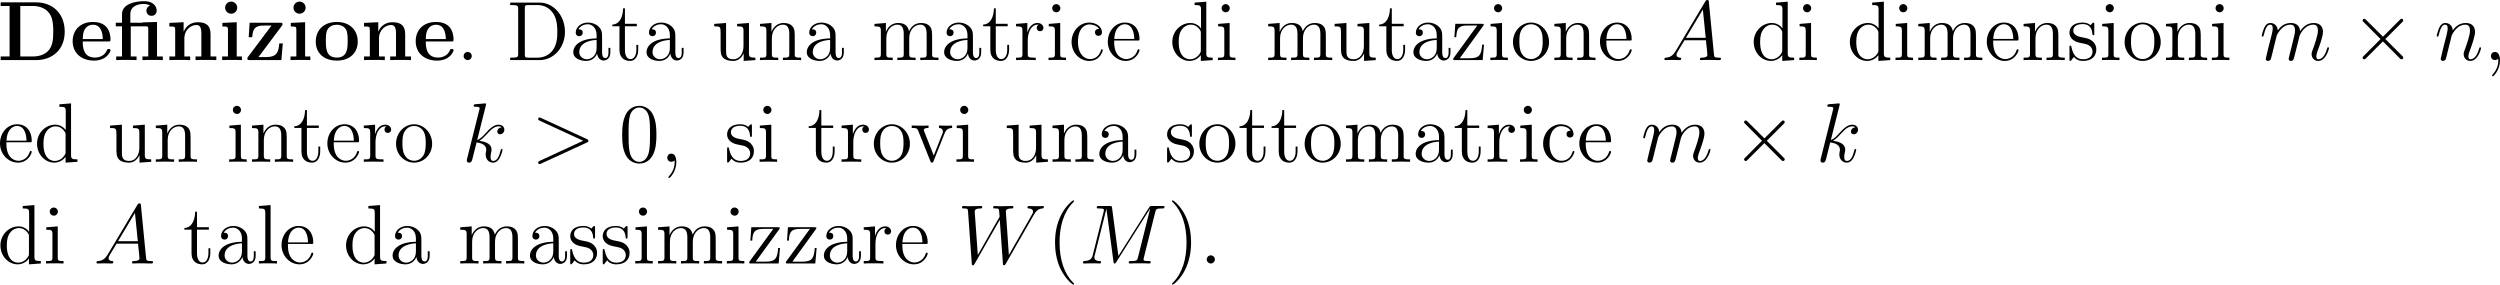
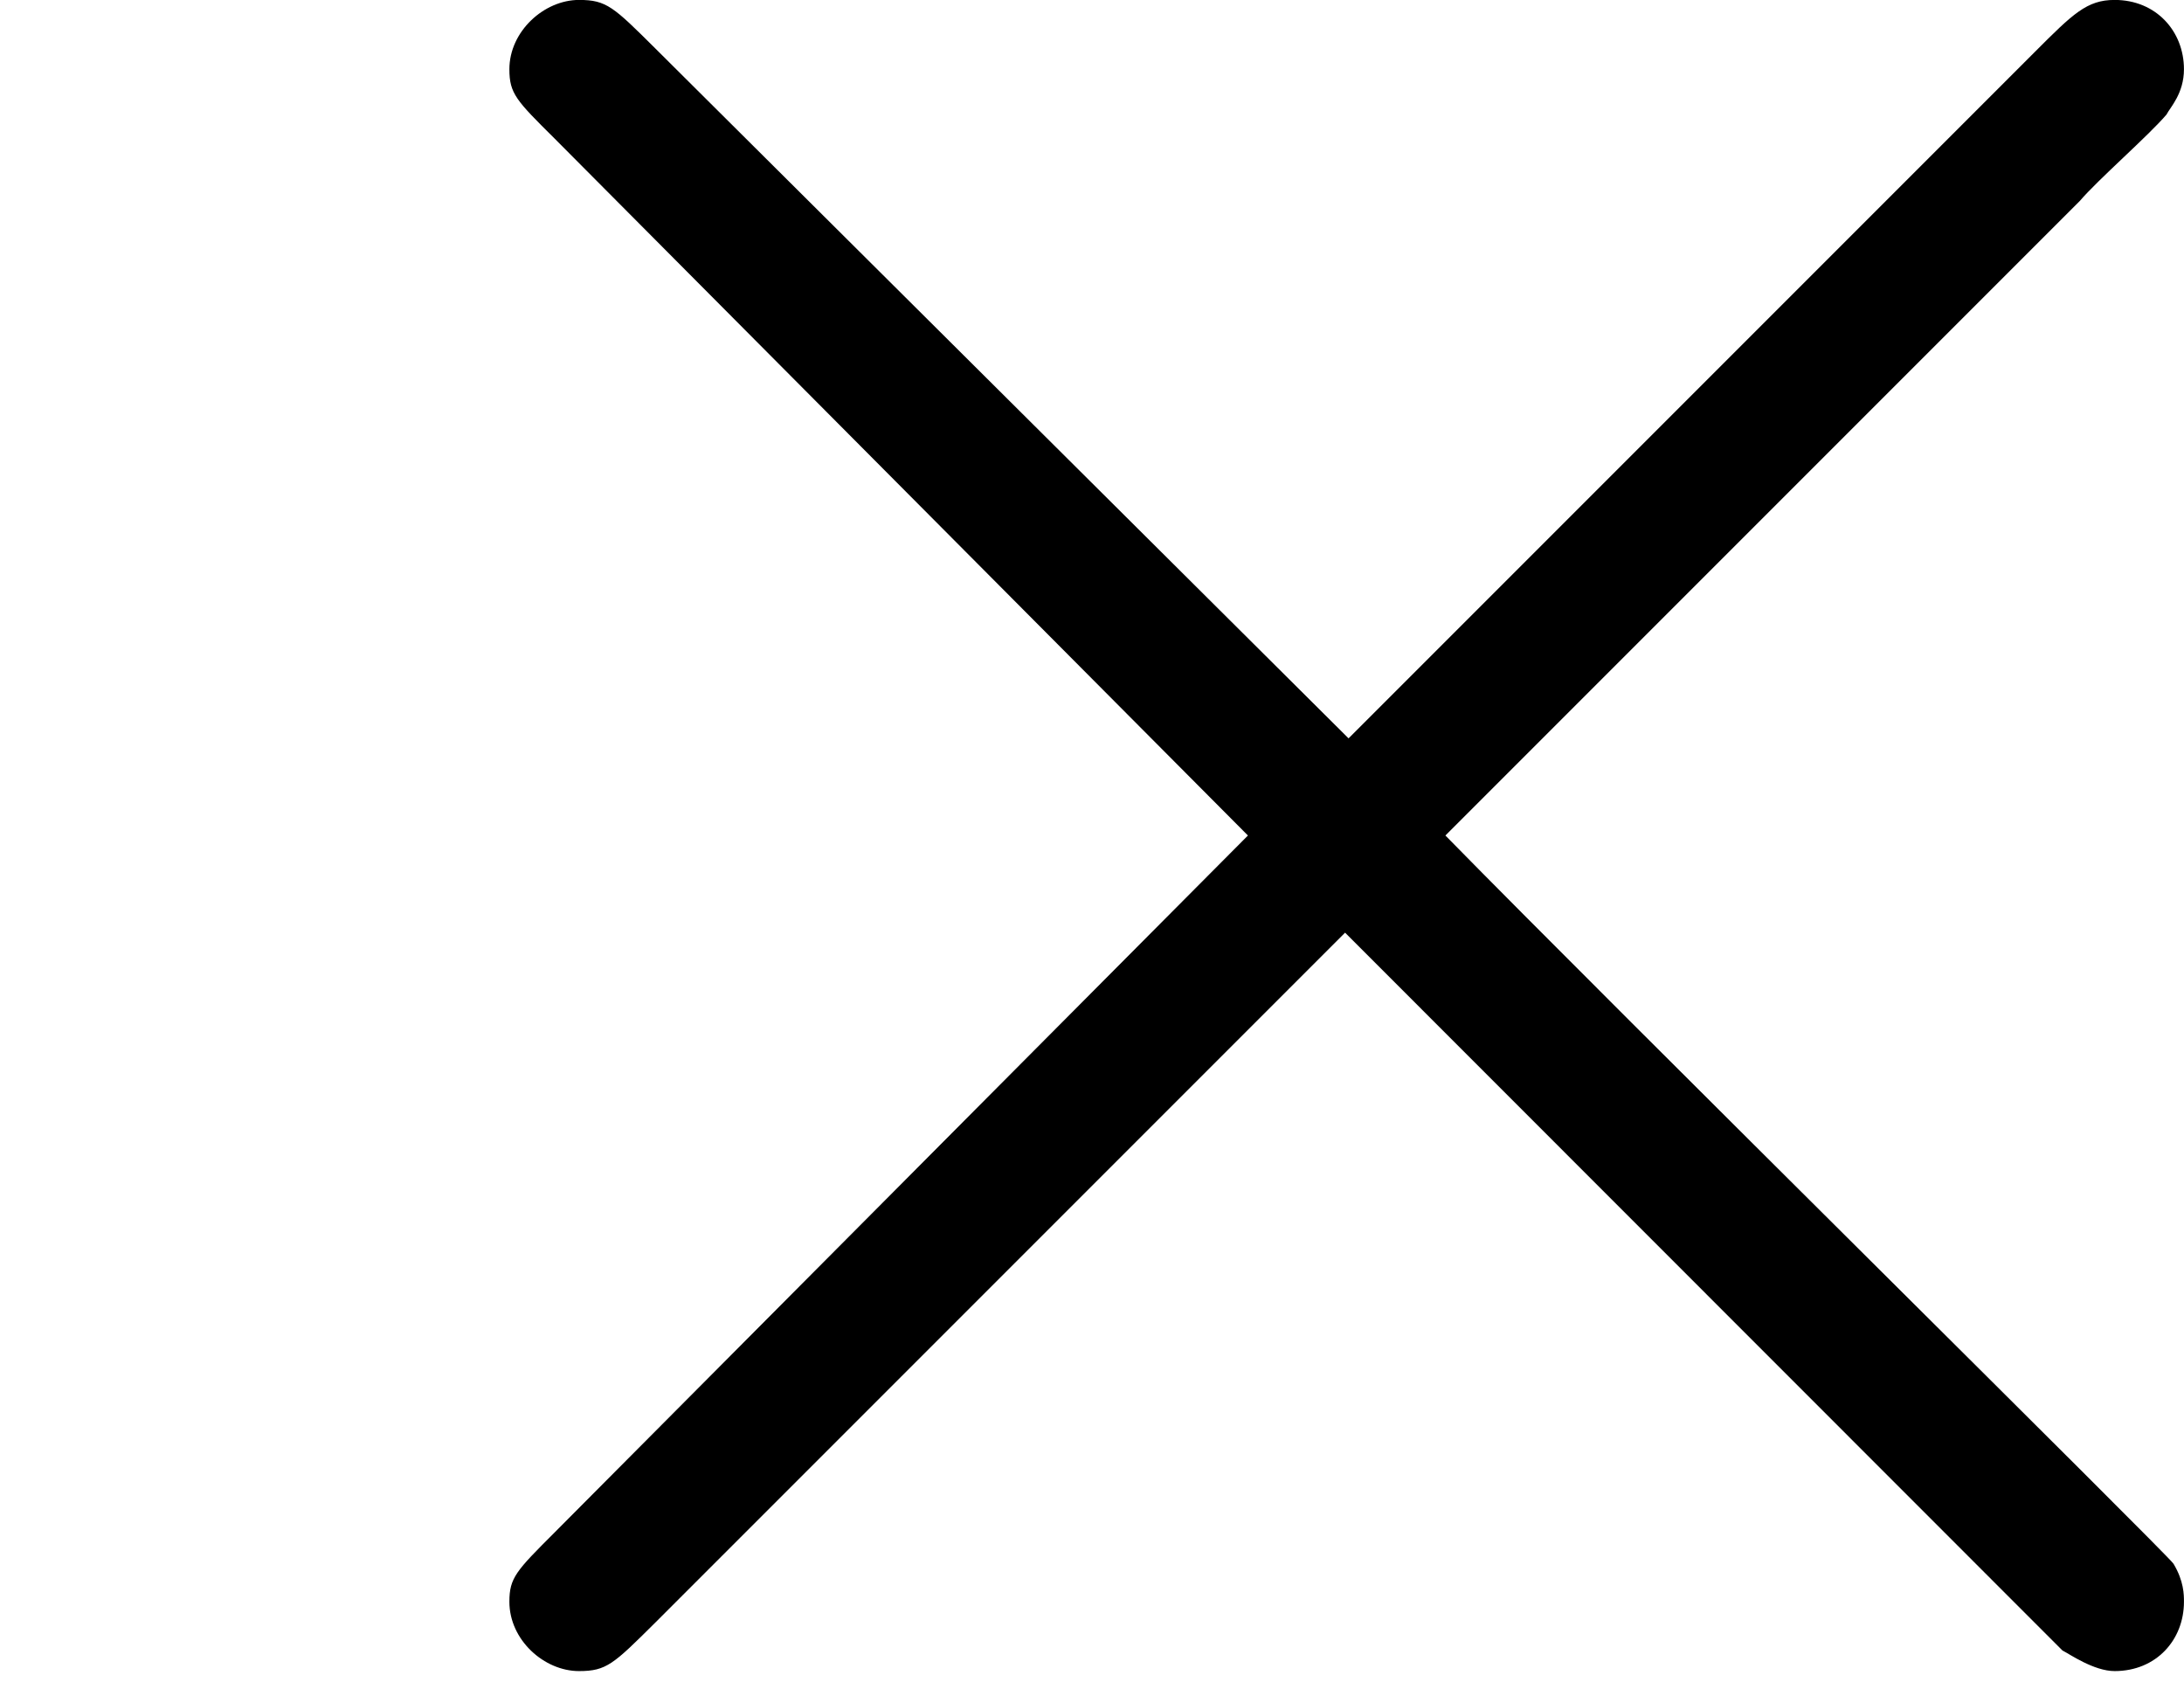
- <svg xmlns="http://www.w3.org/2000/svg" xmlns:xlink="http://www.w3.org/1999/xlink" version="1.1" width="401.275pt" height="45.684pt" viewBox="-.234 -.34 401.275 45.684">
+ <svg xmlns="http://www.w3.org/2000/svg" xmlns:xlink="http://www.w3.org/1999/xlink" version="1.1" width="8.511pt" height="6.633pt" viewBox="-.239 -.254 8.511 6.633">
  <defs>
-     <path id="g2-58" d="M2.2-.574C2.2-.921 1.913-1.16 1.626-1.16C1.279-1.16 1.04-.873 1.04-.586C1.04-.239 1.327 0 1.614 0C1.961 0 2.2-.287 2.2-.574Z" />
-     <path id="g2-59" d="M2.331 .048C2.331-.646 2.104-1.16 1.614-1.16C1.231-1.16 1.04-.849 1.04-.586S1.219 0 1.626 0C1.781 0 1.913-.048 2.02-.155C2.044-.179 2.056-.179 2.068-.179C2.092-.179 2.092-.012 2.092 .048C2.092 .442 2.02 1.219 1.327 1.997C1.196 2.14 1.196 2.164 1.196 2.188C1.196 2.248 1.255 2.307 1.315 2.307C1.411 2.307 2.331 1.423 2.331 .048Z" />
-     <path id="g2-62" d="M7.878-2.726C8.106-2.833 8.118-2.905 8.118-2.989C8.118-3.061 8.094-3.144 7.878-3.24L1.411-6.217C1.255-6.288 1.231-6.3 1.207-6.3C1.064-6.3 .98-6.181 .98-6.085C.98-5.942 1.076-5.894 1.231-5.822L7.376-2.989L1.219-.143C.98-.036 .98 .048 .98 .12C.98 .215 1.064 .335 1.207 .335C1.231 .335 1.243 .323 1.411 .251L7.878-2.726Z" />
-     <path id="g2-65" d="M2.032-1.327C1.614-.622 1.207-.383 .634-.347C.502-.335 .406-.335 .406-.12C.406-.048 .466 0 .55 0C.765 0 1.303-.024 1.518-.024C1.865-.024 2.248 0 2.582 0C2.654 0 2.798 0 2.798-.227C2.798-.335 2.702-.347 2.63-.347C2.355-.371 2.128-.466 2.128-.753C2.128-.921 2.2-1.052 2.355-1.315L3.264-2.821H6.312C6.324-2.714 6.324-2.618 6.336-2.511C6.372-2.2 6.516-.956 6.516-.729C6.516-.371 5.906-.347 5.715-.347C5.583-.347 5.452-.347 5.452-.132C5.452 0 5.559 0 5.631 0C5.834 0 6.073-.024 6.276-.024H6.958C7.687-.024 8.213 0 8.225 0C8.309 0 8.44 0 8.44-.227C8.44-.347 8.333-.347 8.153-.347C7.496-.347 7.484-.454 7.448-.813L6.719-8.273C6.695-8.512 6.647-8.536 6.516-8.536C6.396-8.536 6.324-8.512 6.217-8.333L2.032-1.327ZM3.467-3.168L5.87-7.185L6.276-3.168H3.467Z" />
-     <path id="g2-77" d="M10.855-7.293C10.963-7.699 10.987-7.819 11.836-7.819C12.063-7.819 12.17-7.819 12.17-8.046C12.17-8.165 12.087-8.165 11.86-8.165H10.425C10.126-8.165 10.114-8.153 9.983-7.962L5.619-1.064L4.722-7.902C4.686-8.165 4.674-8.165 4.364-8.165H2.881C2.654-8.165 2.546-8.165 2.546-7.938C2.546-7.819 2.654-7.819 2.833-7.819C3.563-7.819 3.563-7.723 3.563-7.592C3.563-7.568 3.563-7.496 3.515-7.317L1.985-1.219C1.841-.646 1.566-.383 .765-.347C.729-.347 .586-.335 .586-.132C.586 0 .693 0 .741 0C.98 0 1.59-.024 1.829-.024H2.403C2.57-.024 2.774 0 2.941 0C3.025 0 3.156 0 3.156-.227C3.156-.335 3.037-.347 2.989-.347C2.594-.359 2.212-.43 2.212-.861C2.212-.98 2.212-.992 2.26-1.16L3.909-7.747H3.921L4.914-.323C4.949-.036 4.961 0 5.069 0C5.2 0 5.26-.096 5.32-.203L10.126-7.807H10.138L8.404-.885C8.297-.466 8.273-.347 7.436-.347C7.209-.347 7.089-.347 7.089-.132C7.089 0 7.197 0 7.269 0C7.472 0 7.711-.024 7.914-.024H9.325C9.528-.024 9.779 0 9.983 0C10.078 0 10.21 0 10.21-.227C10.21-.347 10.102-.347 9.923-.347C9.194-.347 9.194-.442 9.194-.562C9.194-.574 9.194-.658 9.217-.753L10.855-7.293Z" />
-     <path id="g2-87" d="M10.796-6.838C11.07-7.305 11.333-7.747 12.051-7.819C12.158-7.831 12.266-7.843 12.266-8.034C12.266-8.165 12.158-8.165 12.123-8.165C12.099-8.165 12.015-8.141 11.226-8.141C10.867-8.141 10.497-8.165 10.15-8.165C10.078-8.165 9.935-8.165 9.935-7.938C9.935-7.831 10.03-7.819 10.102-7.819C10.341-7.807 10.724-7.735 10.724-7.364C10.724-7.209 10.676-7.125 10.556-6.922L7.293-1.207L6.862-7.436C6.862-7.58 6.994-7.807 7.663-7.819C7.819-7.819 7.938-7.819 7.938-8.046C7.938-8.165 7.819-8.165 7.759-8.165C7.34-8.165 6.898-8.141 6.468-8.141H5.846C5.667-8.141 5.452-8.165 5.272-8.165C5.2-8.165 5.057-8.165 5.057-7.938C5.057-7.819 5.141-7.819 5.344-7.819C5.894-7.819 5.894-7.807 5.942-7.077L5.978-6.647L2.881-1.207L2.439-7.376C2.439-7.508 2.439-7.807 3.252-7.819C3.383-7.819 3.515-7.819 3.515-8.034C3.515-8.165 3.407-8.165 3.335-8.165C2.917-8.165 2.475-8.141 2.044-8.141H1.423C1.243-8.141 1.028-8.165 .849-8.165C.777-8.165 .634-8.165 .634-7.938C.634-7.819 .729-7.819 .897-7.819C1.459-7.819 1.47-7.747 1.494-7.364L2.02-.024C2.032 .179 2.044 .251 2.188 .251C2.307 .251 2.331 .203 2.439 .024L6.001-6.205L6.444-.024C6.456 .179 6.468 .251 6.611 .251C6.731 .251 6.767 .191 6.862 .024L10.796-6.838Z" />
-     <path id="g2-107" d="M3.359-7.998C3.371-8.046 3.395-8.118 3.395-8.177C3.395-8.297 3.276-8.297 3.252-8.297C3.24-8.297 2.809-8.261 2.594-8.237C2.391-8.225 2.212-8.201 1.997-8.189C1.71-8.165 1.626-8.153 1.626-7.938C1.626-7.819 1.745-7.819 1.865-7.819C2.475-7.819 2.475-7.711 2.475-7.592C2.475-7.544 2.475-7.52 2.415-7.305L.705-.466C.658-.287 .658-.263 .658-.191C.658 .072 .861 .12 .98 .12C1.315 .12 1.387-.143 1.482-.514L2.044-2.75C2.905-2.654 3.419-2.295 3.419-1.722C3.419-1.65 3.419-1.602 3.383-1.423C3.335-1.243 3.335-1.1 3.335-1.04C3.335-.347 3.79 .12 4.4 .12C4.949 .12 5.236-.383 5.332-.55C5.583-.992 5.738-1.662 5.738-1.71C5.738-1.769 5.691-1.817 5.619-1.817C5.511-1.817 5.499-1.769 5.452-1.578C5.284-.956 5.033-.12 4.423-.12C4.184-.12 4.029-.239 4.029-.693C4.029-.921 4.077-1.184 4.125-1.363C4.172-1.578 4.172-1.59 4.172-1.733C4.172-2.439 3.539-2.833 2.439-2.977C2.869-3.24 3.3-3.706 3.467-3.885C4.148-4.651 4.615-5.033 5.165-5.033C5.44-5.033 5.511-4.961 5.595-4.89C5.153-4.842 4.985-4.531 4.985-4.292C4.985-4.005 5.212-3.909 5.38-3.909C5.703-3.909 5.99-4.184 5.99-4.567C5.99-4.914 5.715-5.272 5.177-5.272C4.519-5.272 3.981-4.806 3.132-3.85C3.013-3.706 2.57-3.252 2.128-3.084L3.359-7.998Z" />
-     <path id="g2-109" d="M2.463-3.503C2.487-3.575 2.786-4.172 3.228-4.555C3.539-4.842 3.945-5.033 4.411-5.033C4.89-5.033 5.057-4.674 5.057-4.196C5.057-4.125 5.057-3.885 4.914-3.324L4.615-2.092C4.519-1.733 4.292-.849 4.268-.717C4.22-.538 4.148-.227 4.148-.179C4.148-.012 4.28 .12 4.459 .12C4.818 .12 4.878-.155 4.985-.586L5.703-3.443C5.727-3.539 6.348-5.033 7.663-5.033C8.141-5.033 8.309-4.674 8.309-4.196C8.309-3.527 7.843-2.224 7.58-1.506C7.472-1.219 7.412-1.064 7.412-.849C7.412-.311 7.783 .12 8.357 .12C9.468 .12 9.887-1.638 9.887-1.71C9.887-1.769 9.839-1.817 9.767-1.817C9.66-1.817 9.648-1.781 9.588-1.578C9.313-.622 8.871-.12 8.393-.12C8.273-.12 8.082-.132 8.082-.514C8.082-.825 8.225-1.207 8.273-1.339C8.488-1.913 9.026-3.324 9.026-4.017C9.026-4.734 8.608-5.272 7.699-5.272C6.898-5.272 6.253-4.818 5.774-4.113C5.738-4.758 5.344-5.272 4.447-5.272C3.383-5.272 2.821-4.519 2.606-4.22C2.57-4.902 2.08-5.272 1.554-5.272C1.207-5.272 .933-5.105 .705-4.651C.49-4.22 .323-3.491 .323-3.443S.371-3.335 .454-3.335C.55-3.335 .562-3.347 .634-3.622C.813-4.328 1.04-5.033 1.518-5.033C1.793-5.033 1.889-4.842 1.889-4.483C1.889-4.22 1.769-3.754 1.686-3.383L1.351-2.092C1.303-1.865 1.172-1.327 1.112-1.112C1.028-.801 .897-.239 .897-.179C.897-.012 1.028 .12 1.207 .12C1.351 .12 1.518 .048 1.614-.132C1.638-.191 1.745-.61 1.805-.849L2.068-1.925L2.463-3.503Z" />
-     <path id="g2-110" d="M2.463-3.503C2.487-3.575 2.786-4.172 3.228-4.555C3.539-4.842 3.945-5.033 4.411-5.033C4.89-5.033 5.057-4.674 5.057-4.196C5.057-3.515 4.567-2.152 4.328-1.506C4.22-1.219 4.16-1.064 4.16-.849C4.16-.311 4.531 .12 5.105 .12C6.217 .12 6.635-1.638 6.635-1.71C6.635-1.769 6.587-1.817 6.516-1.817C6.408-1.817 6.396-1.781 6.336-1.578C6.061-.598 5.607-.12 5.141-.12C5.021-.12 4.83-.132 4.83-.514C4.83-.813 4.961-1.172 5.033-1.339C5.272-1.997 5.774-3.335 5.774-4.017C5.774-4.734 5.356-5.272 4.447-5.272C3.383-5.272 2.821-4.519 2.606-4.22C2.57-4.902 2.08-5.272 1.554-5.272C1.172-5.272 .909-5.045 .705-4.639C.49-4.208 .323-3.491 .323-3.443S.371-3.335 .454-3.335C.55-3.335 .562-3.347 .634-3.622C.825-4.352 1.04-5.033 1.518-5.033C1.793-5.033 1.889-4.842 1.889-4.483C1.889-4.22 1.769-3.754 1.686-3.383L1.351-2.092C1.303-1.865 1.172-1.327 1.112-1.112C1.028-.801 .897-.239 .897-.179C.897-.012 1.028 .12 1.207 .12C1.351 .12 1.518 .048 1.614-.132C1.638-.191 1.745-.61 1.805-.849L2.068-1.925L2.463-3.503Z" />
-     <path id="g1-2" d="M4.651-3.324L2.26-5.703C2.116-5.846 2.092-5.87 1.997-5.87C1.877-5.87 1.757-5.762 1.757-5.631C1.757-5.547 1.781-5.523 1.913-5.392L4.304-2.989L1.913-.586C1.781-.454 1.757-.43 1.757-.347C1.757-.215 1.877-.108 1.997-.108C2.092-.108 2.116-.132 2.26-.275L4.639-2.654L7.113-.179C7.137-.167 7.221-.108 7.293-.108C7.436-.108 7.532-.215 7.532-.347C7.532-.371 7.532-.418 7.496-.478C7.484-.502 5.583-2.379 4.985-2.989L7.173-5.177C7.233-5.248 7.412-5.404 7.472-5.475C7.484-5.499 7.532-5.547 7.532-5.631C7.532-5.762 7.436-5.87 7.293-5.87C7.197-5.87 7.149-5.822 7.018-5.691L4.651-3.324Z" />
-     <path id="g3-40" d="M3.885 2.905C3.885 2.869 3.885 2.845 3.682 2.642C2.487 1.435 1.817-.538 1.817-2.977C1.817-5.296 2.379-7.293 3.766-8.703C3.885-8.811 3.885-8.835 3.885-8.871C3.885-8.942 3.826-8.966 3.778-8.966C3.622-8.966 2.642-8.106 2.056-6.934C1.447-5.727 1.172-4.447 1.172-2.977C1.172-1.913 1.339-.49 1.961 .789C2.666 2.224 3.646 3.001 3.778 3.001C3.826 3.001 3.885 2.977 3.885 2.905Z" />
-     <path id="g3-41" d="M3.371-2.977C3.371-3.885 3.252-5.368 2.582-6.755C1.877-8.189 .897-8.966 .765-8.966C.717-8.966 .658-8.942 .658-8.871C.658-8.835 .658-8.811 .861-8.608C2.056-7.4 2.726-5.428 2.726-2.989C2.726-.669 2.164 1.327 .777 2.738C.658 2.845 .658 2.869 .658 2.905C.658 2.977 .717 3.001 .765 3.001C.921 3.001 1.901 2.14 2.487 .968C3.096-.251 3.371-1.542 3.371-2.977Z" />
-     <path id="g3-48" d="M5.356-3.826C5.356-4.818 5.296-5.786 4.866-6.695C4.376-7.687 3.515-7.95 2.929-7.95C2.236-7.95 1.387-7.603 .944-6.611C.61-5.858 .49-5.117 .49-3.826C.49-2.666 .574-1.793 1.004-.944C1.47-.036 2.295 .251 2.917 .251C3.957 .251 4.555-.371 4.902-1.064C5.332-1.961 5.356-3.132 5.356-3.826ZM2.917 .012C2.534 .012 1.757-.203 1.53-1.506C1.399-2.224 1.399-3.132 1.399-3.969C1.399-4.949 1.399-5.834 1.59-6.539C1.793-7.34 2.403-7.711 2.917-7.711C3.371-7.711 4.065-7.436 4.292-6.408C4.447-5.727 4.447-4.782 4.447-3.969C4.447-3.168 4.447-2.26 4.316-1.53C4.089-.215 3.335 .012 2.917 .012Z" />
-     <path id="g3-68" d="M.502-8.165V-7.819H.741C1.602-7.819 1.638-7.699 1.638-7.257V-.909C1.638-.466 1.602-.347 .741-.347H.502V0H4.686C6.683 0 8.285-1.793 8.285-4.005C8.285-6.312 6.671-8.165 4.686-8.165H.502ZM3.132-.347C2.606-.347 2.582-.43 2.582-.825V-7.34C2.582-7.735 2.606-7.819 3.132-7.819H4.388C5.38-7.819 6.169-7.34 6.659-6.551C7.197-5.703 7.197-4.495 7.197-4.017C7.197-3.347 7.185-2.224 6.504-1.339C6.109-.837 5.392-.347 4.388-.347H3.132Z" />
-     <path id="g3-97" d="M4.615-3.192C4.615-3.838 4.615-4.316 4.089-4.782C3.67-5.165 3.132-5.332 2.606-5.332C1.626-5.332 .873-4.686 .873-3.909C.873-3.563 1.1-3.395 1.375-3.395C1.662-3.395 1.865-3.599 1.865-3.885C1.865-4.376 1.435-4.376 1.255-4.376C1.53-4.878 2.104-5.093 2.582-5.093C3.132-5.093 3.838-4.639 3.838-3.563V-3.084C1.435-3.049 .526-2.044 .526-1.124C.526-.179 1.626 .12 2.355 .12C3.144 .12 3.682-.359 3.909-.933C3.957-.371 4.328 .06 4.842 .06C5.093 .06 5.786-.108 5.786-1.064V-1.733H5.523V-1.064C5.523-.383 5.236-.287 5.069-.287C4.615-.287 4.615-.921 4.615-1.1V-3.192ZM3.838-1.686C3.838-.514 2.965-.12 2.451-.12C1.865-.12 1.375-.55 1.375-1.124C1.375-2.702 3.407-2.845 3.838-2.869V-1.686Z" />
-     <path id="g3-99" d="M4.328-4.423C4.184-4.423 3.742-4.423 3.742-3.933C3.742-3.646 3.945-3.443 4.232-3.443C4.507-3.443 4.734-3.61 4.734-3.957C4.734-4.758 3.897-5.332 2.929-5.332C1.53-5.332 .418-4.089 .418-2.582C.418-1.052 1.566 .12 2.917 .12C4.495 .12 4.854-1.315 4.854-1.423S4.77-1.53 4.734-1.53C4.627-1.53 4.615-1.494 4.579-1.351C4.316-.502 3.67-.143 3.025-.143C2.295-.143 1.327-.777 1.327-2.594C1.327-4.579 2.343-5.069 2.941-5.069C3.395-5.069 4.053-4.89 4.328-4.423Z" />
-     <path id="g3-100" d="M3.587-8.165V-7.819C4.4-7.819 4.495-7.735 4.495-7.149V-4.507C4.244-4.854 3.73-5.272 3.001-5.272C1.614-5.272 .418-4.101 .418-2.57C.418-1.052 1.554 .12 2.869 .12C3.778 .12 4.304-.478 4.471-.705V.12L6.157 0V-.347C5.344-.347 5.248-.43 5.248-1.016V-8.297L3.587-8.165ZM4.471-1.399C4.471-1.184 4.471-1.148 4.304-.885C4.017-.466 3.527-.12 2.929-.12C2.618-.12 1.327-.239 1.327-2.558C1.327-3.419 1.47-3.897 1.733-4.292C1.973-4.663 2.451-5.033 3.049-5.033C3.79-5.033 4.208-4.495 4.328-4.304C4.471-4.101 4.471-4.077 4.471-3.862V-1.399Z" />
-     <path id="g3-101" d="M4.579-2.774C4.842-2.774 4.866-2.774 4.866-3.001C4.866-4.208 4.22-5.332 2.774-5.332C1.411-5.332 .359-4.101 .359-2.618C.359-1.04 1.578 .12 2.905 .12C4.328 .12 4.866-1.172 4.866-1.423C4.866-1.494 4.806-1.542 4.734-1.542C4.639-1.542 4.615-1.482 4.591-1.423C4.28-.418 3.479-.143 2.977-.143S1.267-.478 1.267-2.546V-2.774H4.579ZM1.279-3.001C1.375-4.878 2.427-5.093 2.762-5.093C4.041-5.093 4.113-3.407 4.125-3.001H1.279Z" />
-     <path id="g3-105" d="M2.08-7.364C2.08-7.675 1.829-7.95 1.494-7.95C1.184-7.95 .921-7.699 .921-7.376C.921-7.018 1.207-6.791 1.494-6.791C1.865-6.791 2.08-7.101 2.08-7.364ZM.43-5.141V-4.794C1.196-4.794 1.303-4.722 1.303-4.136V-.885C1.303-.347 1.172-.347 .395-.347V0C.729-.024 1.303-.024 1.65-.024C1.781-.024 2.475-.024 2.881 0V-.347C2.104-.347 2.056-.406 2.056-.873V-5.272L.43-5.141Z" />
-     <path id="g3-108" d="M2.056-8.297L.395-8.165V-7.819C1.207-7.819 1.303-7.735 1.303-7.149V-.885C1.303-.347 1.172-.347 .395-.347V0C.729-.024 1.315-.024 1.674-.024S2.63-.024 2.965 0V-.347C2.2-.347 2.056-.347 2.056-.885V-8.297Z" />
-     <path id="g3-109" d="M8.572-2.905C8.572-4.017 8.572-4.352 8.297-4.734C7.95-5.2 7.388-5.272 6.982-5.272C5.99-5.272 5.487-4.555 5.296-4.089C5.129-5.009 4.483-5.272 3.73-5.272C2.57-5.272 2.116-4.28 2.02-4.041H2.008V-5.272L.383-5.141V-4.794C1.196-4.794 1.291-4.71 1.291-4.125V-.885C1.291-.347 1.16-.347 .383-.347V0C.693-.024 1.339-.024 1.674-.024C2.02-.024 2.666-.024 2.977 0V-.347C2.212-.347 2.068-.347 2.068-.885V-3.108C2.068-4.364 2.893-5.033 3.634-5.033S4.543-4.423 4.543-3.694V-.885C4.543-.347 4.411-.347 3.634-.347V0C3.945-.024 4.591-.024 4.926-.024C5.272-.024 5.918-.024 6.229 0V-.347C5.464-.347 5.32-.347 5.32-.885V-3.108C5.32-4.364 6.145-5.033 6.886-5.033S7.795-4.423 7.795-3.694V-.885C7.795-.347 7.663-.347 6.886-.347V0C7.197-.024 7.843-.024 8.177-.024C8.524-.024 9.17-.024 9.48 0V-.347C8.883-.347 8.584-.347 8.572-.705V-2.905Z" />
-     <path id="g3-110" d="M5.32-2.905C5.32-4.017 5.32-4.352 5.045-4.734C4.698-5.2 4.136-5.272 3.73-5.272C2.57-5.272 2.116-4.28 2.02-4.041H2.008V-5.272L.383-5.141V-4.794C1.196-4.794 1.291-4.71 1.291-4.125V-.885C1.291-.347 1.16-.347 .383-.347V0C.693-.024 1.339-.024 1.674-.024C2.02-.024 2.666-.024 2.977 0V-.347C2.212-.347 2.068-.347 2.068-.885V-3.108C2.068-4.364 2.893-5.033 3.634-5.033S4.543-4.423 4.543-3.694V-.885C4.543-.347 4.411-.347 3.634-.347V0C3.945-.024 4.591-.024 4.926-.024C5.272-.024 5.918-.024 6.229 0V-.347C5.631-.347 5.332-.347 5.32-.705V-2.905Z" />
-     <path id="g3-111" d="M5.487-2.558C5.487-4.101 4.316-5.332 2.929-5.332C1.494-5.332 .359-4.065 .359-2.558C.359-1.028 1.554 .12 2.917 .12C4.328 .12 5.487-1.052 5.487-2.558ZM2.929-.143C2.487-.143 1.949-.335 1.602-.921C1.279-1.459 1.267-2.164 1.267-2.666C1.267-3.12 1.267-3.85 1.638-4.388C1.973-4.902 2.499-5.093 2.917-5.093C3.383-5.093 3.885-4.878 4.208-4.411C4.579-3.862 4.579-3.108 4.579-2.666C4.579-2.248 4.579-1.506 4.268-.944C3.933-.371 3.383-.143 2.929-.143Z" />
-     <path id="g3-114" d="M1.997-2.786C1.997-3.945 2.475-5.033 3.395-5.033C3.491-5.033 3.515-5.033 3.563-5.021C3.467-4.973 3.276-4.902 3.276-4.579C3.276-4.232 3.551-4.101 3.742-4.101C3.981-4.101 4.22-4.256 4.22-4.579C4.22-4.937 3.897-5.272 3.383-5.272C2.367-5.272 2.02-4.172 1.949-3.945H1.937V-5.272L.335-5.141V-4.794C1.148-4.794 1.243-4.71 1.243-4.125V-.885C1.243-.347 1.112-.347 .335-.347V0C.669-.024 1.327-.024 1.686-.024C2.008-.024 2.857-.024 3.132 0V-.347H2.893C2.02-.347 1.997-.478 1.997-.909V-2.786Z" />
-     <path id="g3-115" d="M3.921-5.057C3.921-5.272 3.921-5.332 3.802-5.332C3.706-5.332 3.479-5.069 3.395-4.961C3.025-5.26 2.654-5.332 2.271-5.332C.825-5.332 .395-4.543 .395-3.885C.395-3.754 .395-3.335 .849-2.917C1.231-2.582 1.638-2.499 2.188-2.391C2.845-2.26 3.001-2.224 3.3-1.985C3.515-1.805 3.67-1.542 3.67-1.207C3.67-.693 3.371-.12 2.319-.12C1.53-.12 .956-.574 .693-1.769C.646-1.985 .646-1.997 .634-2.008C.61-2.056 .562-2.056 .526-2.056C.395-2.056 .395-1.997 .395-1.781V-.155C.395 .06 .395 .12 .514 .12C.574 .12 .586 .108 .789-.143C.849-.227 .849-.251 1.028-.442C1.482 .12 2.128 .12 2.331 .12C3.587 .12 4.208-.574 4.208-1.518C4.208-2.164 3.814-2.546 3.706-2.654C3.276-3.025 2.953-3.096 2.164-3.24C1.805-3.312 .933-3.479 .933-4.196C.933-4.567 1.184-5.117 2.26-5.117C3.563-5.117 3.634-4.005 3.658-3.634C3.67-3.539 3.754-3.539 3.79-3.539C3.921-3.539 3.921-3.599 3.921-3.814V-5.057Z" />
-     <path id="g3-116" d="M2.008-4.806H3.694V-5.153H2.008V-7.352H1.745C1.733-6.229 1.303-5.081 .215-5.045V-4.806H1.231V-1.482C1.231-.155 2.116 .12 2.75 .12C3.503 .12 3.897-.622 3.897-1.482V-2.164H3.634V-1.506C3.634-.646 3.288-.143 2.821-.143C2.008-.143 2.008-1.255 2.008-1.459V-4.806Z" />
-     <path id="g3-117" d="M3.634-5.141V-4.794C4.447-4.794 4.543-4.71 4.543-4.125V-1.985C4.543-.968 4.005-.12 3.108-.12C2.128-.12 2.068-.681 2.068-1.315V-5.272L.383-5.141V-4.794C1.291-4.794 1.291-4.758 1.291-3.694V-1.901C1.291-1.16 1.291-.729 1.65-.335C1.937-.024 2.427 .12 3.037 .12C3.24 .12 3.622 .12 4.029-.227C4.376-.502 4.567-.956 4.567-.956V.12L6.229 0V-.347C5.416-.347 5.32-.43 5.32-1.016V-5.272L3.634-5.141Z" />
-     <path id="g3-118" d="M4.878-4.017C4.985-4.28 5.189-4.794 5.954-4.806V-5.153C5.607-5.129 5.44-5.129 5.069-5.129C4.818-5.129 4.639-5.129 4.089-5.153V-4.806C4.591-4.782 4.651-4.423 4.651-4.292C4.651-4.184 4.627-4.125 4.567-3.981L3.347-.897L2.008-4.268C1.949-4.435 1.937-4.435 1.937-4.495C1.937-4.806 2.391-4.806 2.606-4.806V-5.153C2.307-5.129 1.686-5.129 1.363-5.129C.968-5.129 .944-5.129 .215-5.153V-4.806C.885-4.806 1.004-4.758 1.148-4.388L2.857-.108C2.917 .06 2.941 .12 3.084 .12C3.168 .12 3.24 .096 3.324-.108L4.878-4.017Z" />
-     <path id="g3-122" d="M4.555-4.818C4.663-4.949 4.663-4.973 4.663-5.021C4.663-5.153 4.579-5.153 4.376-5.153H.622L.49-3.252H.753C.825-4.471 1.052-4.914 2.355-4.914H3.742L.323-.215C.323 0 .347 0 .61 0H4.507L4.698-2.2H4.435C4.328-.837 4.125-.263 2.702-.263H1.255L4.555-4.818Z" />
-     <path id="g0-12" d="M4.148-5.356V-5.308H2.427V-6.504C2.427-7.855 3.838-7.974 4.316-7.974C4.447-7.974 4.878-7.974 5.236-7.735C4.866-7.615 4.71-7.329 4.71-7.018C4.71-6.575 5.033-6.288 5.44-6.288C5.834-6.288 6.169-6.563 6.169-7.018C6.169-7.675 5.631-8.369 4.423-8.369C3.061-8.369 1.243-7.962 1.243-6.516V-5.308H.359V-4.794H1.243V-.514H.418V0C.693-.024 1.542-.024 1.865-.024S3.037-.024 3.312 0V-.514H2.487V-4.794H4.603C4.902-4.794 4.973-4.782 4.973-4.364V-.514H4.148V0C4.423-.024 5.272-.024 5.595-.024S6.767-.024 7.042 0V-.514H6.217V-5.416L4.148-5.356Z" />
-     <path id="g0-68" d="M.454-8.201V-7.687H1.722V-.514H.454V0H5.487C7.783 0 9.552-1.47 9.552-4.029C9.552-6.731 7.735-8.201 5.487-8.201H.454ZM3.24-.514V-7.687H5.033C6.073-7.687 6.91-7.281 7.352-6.659C7.699-6.169 7.926-5.583 7.926-4.041C7.926-2.642 7.747-2.02 7.329-1.459C6.91-.909 6.109-.514 5.033-.514H3.24Z" />
-     <path id="g0-101" d="M5.404-2.642C5.679-2.642 5.75-2.642 5.75-2.941C5.75-3.3 5.667-4.196 5.117-4.758C4.615-5.26 3.945-5.416 3.252-5.416C1.387-5.416 .371-4.196 .371-2.69C.371-1.016 1.602 .072 3.407 .072S5.75-1.196 5.75-1.399C5.75-1.578 5.571-1.578 5.499-1.578C5.308-1.578 5.296-1.542 5.224-1.387C4.914-.61 4.125-.359 3.551-.359C1.817-.359 1.805-1.973 1.805-2.642H5.404ZM1.805-2.989C1.829-3.479 1.841-3.945 2.092-4.376C2.319-4.758 2.738-5.021 3.252-5.021C4.531-5.021 4.639-3.587 4.651-2.989H1.805Z" />
-     <path id="g0-105" d="M2.666-7.448C2.666-7.938 2.271-8.309 1.805-8.309C1.315-8.309 .944-7.902 .944-7.448S1.315-6.587 1.805-6.587C2.271-6.587 2.666-6.958 2.666-7.448ZM.562-5.284V-4.77C1.267-4.77 1.351-4.77 1.351-4.304V-.514H.526V0C.801-.024 1.626-.024 1.949-.024C2.283-.024 3.049-.024 3.335 0V-.514H2.594V-5.38L.562-5.284Z" />
-     <path id="g0-110" d="M6.348-3.658C6.348-4.794 5.858-5.38 4.543-5.38C3.682-5.38 2.941-4.961 2.534-4.065H2.523V-5.38L.502-5.284V-4.77C1.243-4.77 1.327-4.77 1.327-4.304V-.514H.502V0C.777-.024 1.638-.024 1.973-.024S3.18-.024 3.455 0V-.514H2.63V-3.061C2.63-4.352 3.587-4.985 4.352-4.985C4.794-4.985 5.045-4.698 5.045-3.79V-.514H4.22V0C4.495-.024 5.356-.024 5.691-.024S6.898-.024 7.173 0V-.514H6.348V-3.658Z" />
-     <path id="g0-111" d="M6.336-2.618C6.336-4.232 5.236-5.416 3.359-5.416C1.411-5.416 .371-4.172 .371-2.618C.371-1.052 1.47 .072 3.347 .072C5.296 .072 6.336-1.112 6.336-2.618ZM3.359-.359C1.805-.359 1.805-1.757 1.805-2.738C1.805-3.3 1.805-3.897 2.032-4.328C2.295-4.806 2.833-5.021 3.347-5.021C4.029-5.021 4.459-4.698 4.663-4.364C4.902-3.933 4.902-3.312 4.902-2.738C4.902-1.745 4.902-.359 3.359-.359Z" />
-     <path id="g0-122" d="M5.26-4.854C5.368-4.985 5.368-5.009 5.368-5.081C5.368-5.308 5.248-5.308 5.021-5.308H.693L.562-3.252H1.064C1.136-4.388 1.399-4.914 2.726-4.914H3.802L.478-.478C.371-.347 .371-.323 .371-.239C.371 0 .478 0 .717 0H5.2L5.404-2.367H4.902C4.806-1.1 4.543-.43 3.037-.43H1.949L5.26-4.854Z" />
+     <path id="g0-2" d="M4.651-3.324L2.26-5.703C2.116-5.846 2.092-5.87 1.997-5.87C1.877-5.87 1.757-5.762 1.757-5.631C1.757-5.547 1.781-5.523 1.913-5.392L4.304-2.989L1.913-.586C1.781-.454 1.757-.43 1.757-.347C1.757-.215 1.877-.108 1.997-.108C2.092-.108 2.116-.132 2.26-.275L4.639-2.654L7.113-.179C7.137-.167 7.221-.108 7.293-.108C7.436-.108 7.532-.215 7.532-.347C7.532-.371 7.532-.418 7.496-.478C7.484-.502 5.583-2.379 4.985-2.989L7.173-5.177C7.233-5.248 7.412-5.404 7.472-5.475C7.484-5.499 7.532-5.547 7.532-5.631C7.532-5.762 7.436-5.87 7.293-5.87C7.197-5.87 7.149-5.822 7.018-5.691L4.651-3.324Z" />
  </defs>
-   <g id="page1" transform="matrix(1.13 0 0 1.13 -62.7115 -91.0576)">
-     <use x="54.931" y="88.817" xlink:href="#g0-68" />
-     <use x="65.239" y="88.817" xlink:href="#g0-101" />
-     <use x="71.376" y="88.817" xlink:href="#g0-12" />
-     <use x="78.848" y="88.817" xlink:href="#g0-110" />
-     <use x="86.32" y="88.817" xlink:href="#g0-105" />
-     <use x="90.056" y="88.817" xlink:href="#g0-122" />
-     <use x="96.034" y="88.817" xlink:href="#g0-105" />
-     <use x="99.77" y="88.817" xlink:href="#g0-111" />
-     <use x="106.495" y="88.817" xlink:href="#g0-110" />
-     <use x="113.966" y="88.817" xlink:href="#g0-101" />
-     <use x="120.103" y="88.817" xlink:href="#g2-58" />
-     <use x="127.257" y="88.817" xlink:href="#g3-68" />
-     <use x="136.197" y="88.817" xlink:href="#g3-97" />
-     <use x="142.05" y="88.817" xlink:href="#g3-116" />
-     <use x="146.602" y="88.817" xlink:href="#g3-97" />
-     <use x="156.357" y="88.817" xlink:href="#g3-117" />
-     <use x="162.86" y="88.817" xlink:href="#g3-110" />
-     <use x="169.364" y="88.817" xlink:href="#g3-97" />
-     <use x="179.119" y="88.817" xlink:href="#g3-109" />
-     <use x="188.874" y="88.817" xlink:href="#g3-97" />
-     <use x="194.727" y="88.817" xlink:href="#g3-116" />
-     <use x="199.279" y="88.817" xlink:href="#g3-114" />
-     <use x="203.831" y="88.817" xlink:href="#g3-105" />
-     <use x="207.083" y="88.817" xlink:href="#g3-99" />
-     <use x="212.286" y="88.817" xlink:href="#g3-101" />
-     <use x="221.39" y="88.817" xlink:href="#g3-100" />
-     <use x="227.894" y="88.817" xlink:href="#g3-105" />
-     <use x="235.047" y="88.817" xlink:href="#g3-109" />
-     <use x="244.477" y="88.817" xlink:href="#g3-117" />
-     <use x="250.98" y="88.817" xlink:href="#g3-116" />
-     <use x="255.533" y="88.817" xlink:href="#g3-97" />
-     <use x="261.386" y="88.817" xlink:href="#g3-122" />
-     <use x="266.588" y="88.817" xlink:href="#g3-105" />
-     <use x="269.84" y="88.817" xlink:href="#g3-111" />
-     <use x="275.693" y="88.817" xlink:href="#g3-110" />
-     <use x="282.196" y="88.817" xlink:href="#g3-101" />
-     <use x="291.301" y="88.817" xlink:href="#g2-65" />
-     <use x="303.978" y="88.817" xlink:href="#g3-100" />
-     <use x="310.482" y="88.817" xlink:href="#g3-105" />
-     <use x="317.635" y="88.817" xlink:href="#g3-100" />
-     <use x="324.139" y="88.817" xlink:href="#g3-105" />
-     <use x="327.39" y="88.817" xlink:href="#g3-109" />
-     <use x="337.145" y="88.817" xlink:href="#g3-101" />
-     <use x="342.348" y="88.817" xlink:href="#g3-110" />
-     <use x="348.851" y="88.817" xlink:href="#g3-115" />
-     <use x="353.469" y="88.817" xlink:href="#g3-105" />
-     <use x="356.72" y="88.817" xlink:href="#g3-111" />
-     <use x="362.573" y="88.817" xlink:href="#g3-110" />
-     <use x="369.077" y="88.817" xlink:href="#g3-105" />
-     <use x="376.23" y="88.817" xlink:href="#g2-109" />
-     <use x="389.126" y="88.817" xlink:href="#g1-2" />
-     <use x="401.081" y="88.817" xlink:href="#g2-110" />
-     <use x="408.069" y="88.817" xlink:href="#g2-59" />
-     <use x="54.931" y="103.263" xlink:href="#g3-101" />
-     <use x="60.134" y="103.263" xlink:href="#g3-100" />
-     <use x="70.539" y="103.263" xlink:href="#g3-117" />
-     <use x="77.042" y="103.263" xlink:href="#g3-110" />
-     <use x="87.448" y="103.263" xlink:href="#g3-105" />
-     <use x="90.699" y="103.263" xlink:href="#g3-110" />
-     <use x="96.877" y="103.263" xlink:href="#g3-116" />
-     <use x="101.43" y="103.263" xlink:href="#g3-101" />
-     <use x="106.632" y="103.263" xlink:href="#g3-114" />
-     <use x="111.185" y="103.263" xlink:href="#g3-111" />
-     <use x="120.94" y="103.263" xlink:href="#g2-107" />
-     <use x="130.75" y="103.263" xlink:href="#g2-62" />
-     <use x="143.175" y="103.263" xlink:href="#g3-48" />
-     <use x="149.028" y="103.263" xlink:href="#g2-59" />
-     <use x="158.175" y="103.263" xlink:href="#g3-115" />
-     <use x="162.792" y="103.263" xlink:href="#g3-105" />
-     <use x="169.946" y="103.263" xlink:href="#g3-116" />
-     <use x="174.498" y="103.263" xlink:href="#g3-114" />
-     <use x="179.05" y="103.263" xlink:href="#g3-111" />
-     <use x="184.578" y="103.263" xlink:href="#g3-118" />
-     <use x="190.756" y="103.263" xlink:href="#g3-105" />
-     <use x="197.91" y="103.263" xlink:href="#g3-117" />
-     <use x="204.413" y="103.263" xlink:href="#g3-110" />
-     <use x="210.917" y="103.263" xlink:href="#g3-97" />
-     <use x="220.672" y="103.263" xlink:href="#g3-115" />
-     <use x="225.289" y="103.263" xlink:href="#g3-111" />
-     <use x="231.142" y="103.263" xlink:href="#g3-116" />
-     <use x="235.694" y="103.263" xlink:href="#g3-116" />
-     <use x="240.247" y="103.263" xlink:href="#g3-111" />
-     <use x="246.1" y="103.263" xlink:href="#g3-109" />
-     <use x="255.854" y="103.263" xlink:href="#g3-97" />
-     <use x="261.707" y="103.263" xlink:href="#g3-116" />
-     <use x="266.26" y="103.263" xlink:href="#g3-114" />
-     <use x="270.812" y="103.263" xlink:href="#g3-105" />
-     <use x="274.064" y="103.263" xlink:href="#g3-99" />
-     <use x="279.266" y="103.263" xlink:href="#g3-101" />
-     <use x="288.371" y="103.263" xlink:href="#g2-109" />
-     <use x="301.267" y="103.263" xlink:href="#g1-2" />
-     <use x="313.222" y="103.263" xlink:href="#g2-107" />
-     <use x="54.931" y="117.709" xlink:href="#g3-100" />
-     <use x="61.434" y="117.709" xlink:href="#g3-105" />
-     <use x="68.588" y="117.709" xlink:href="#g2-65" />
-     <use x="81.265" y="117.709" xlink:href="#g3-116" />
-     <use x="85.818" y="117.709" xlink:href="#g3-97" />
-     <use x="91.671" y="117.709" xlink:href="#g3-108" />
-     <use x="94.922" y="117.709" xlink:href="#g3-101" />
-     <use x="104.027" y="117.709" xlink:href="#g3-100" />
-     <use x="110.53" y="117.709" xlink:href="#g3-97" />
-     <use x="120.285" y="117.709" xlink:href="#g3-109" />
-     <use x="130.04" y="117.709" xlink:href="#g3-97" />
-     <use x="135.893" y="117.709" xlink:href="#g3-115" />
-     <use x="140.51" y="117.709" xlink:href="#g3-115" />
-     <use x="145.128" y="117.709" xlink:href="#g3-105" />
-     <use x="148.38" y="117.709" xlink:href="#g3-109" />
-     <use x="158.135" y="117.709" xlink:href="#g3-105" />
-     <use x="161.386" y="117.709" xlink:href="#g3-122" />
-     <use x="166.589" y="117.709" xlink:href="#g3-122" />
-     <use x="171.791" y="117.709" xlink:href="#g3-97" />
-     <use x="177.644" y="117.709" xlink:href="#g3-114" />
-     <use x="182.197" y="117.709" xlink:href="#g3-101" />
-     <use x="191.301" y="117.709" xlink:href="#g2-87" />
-     <use x="203.979" y="117.709" xlink:href="#g3-40" />
-     <use x="208.531" y="117.709" xlink:href="#g2-77" />
-     <use x="221.105" y="117.709" xlink:href="#g3-41" />
-     <use x="225.657" y="117.709" xlink:href="#g2-58" />
+   <g id="page1" transform="matrix(1.13 0 0 1.13 -63.98604 -67.92204)">
+     <use x="56.413" y="65.753" xlink:href="#g0-2" />
  </g>
</svg>
